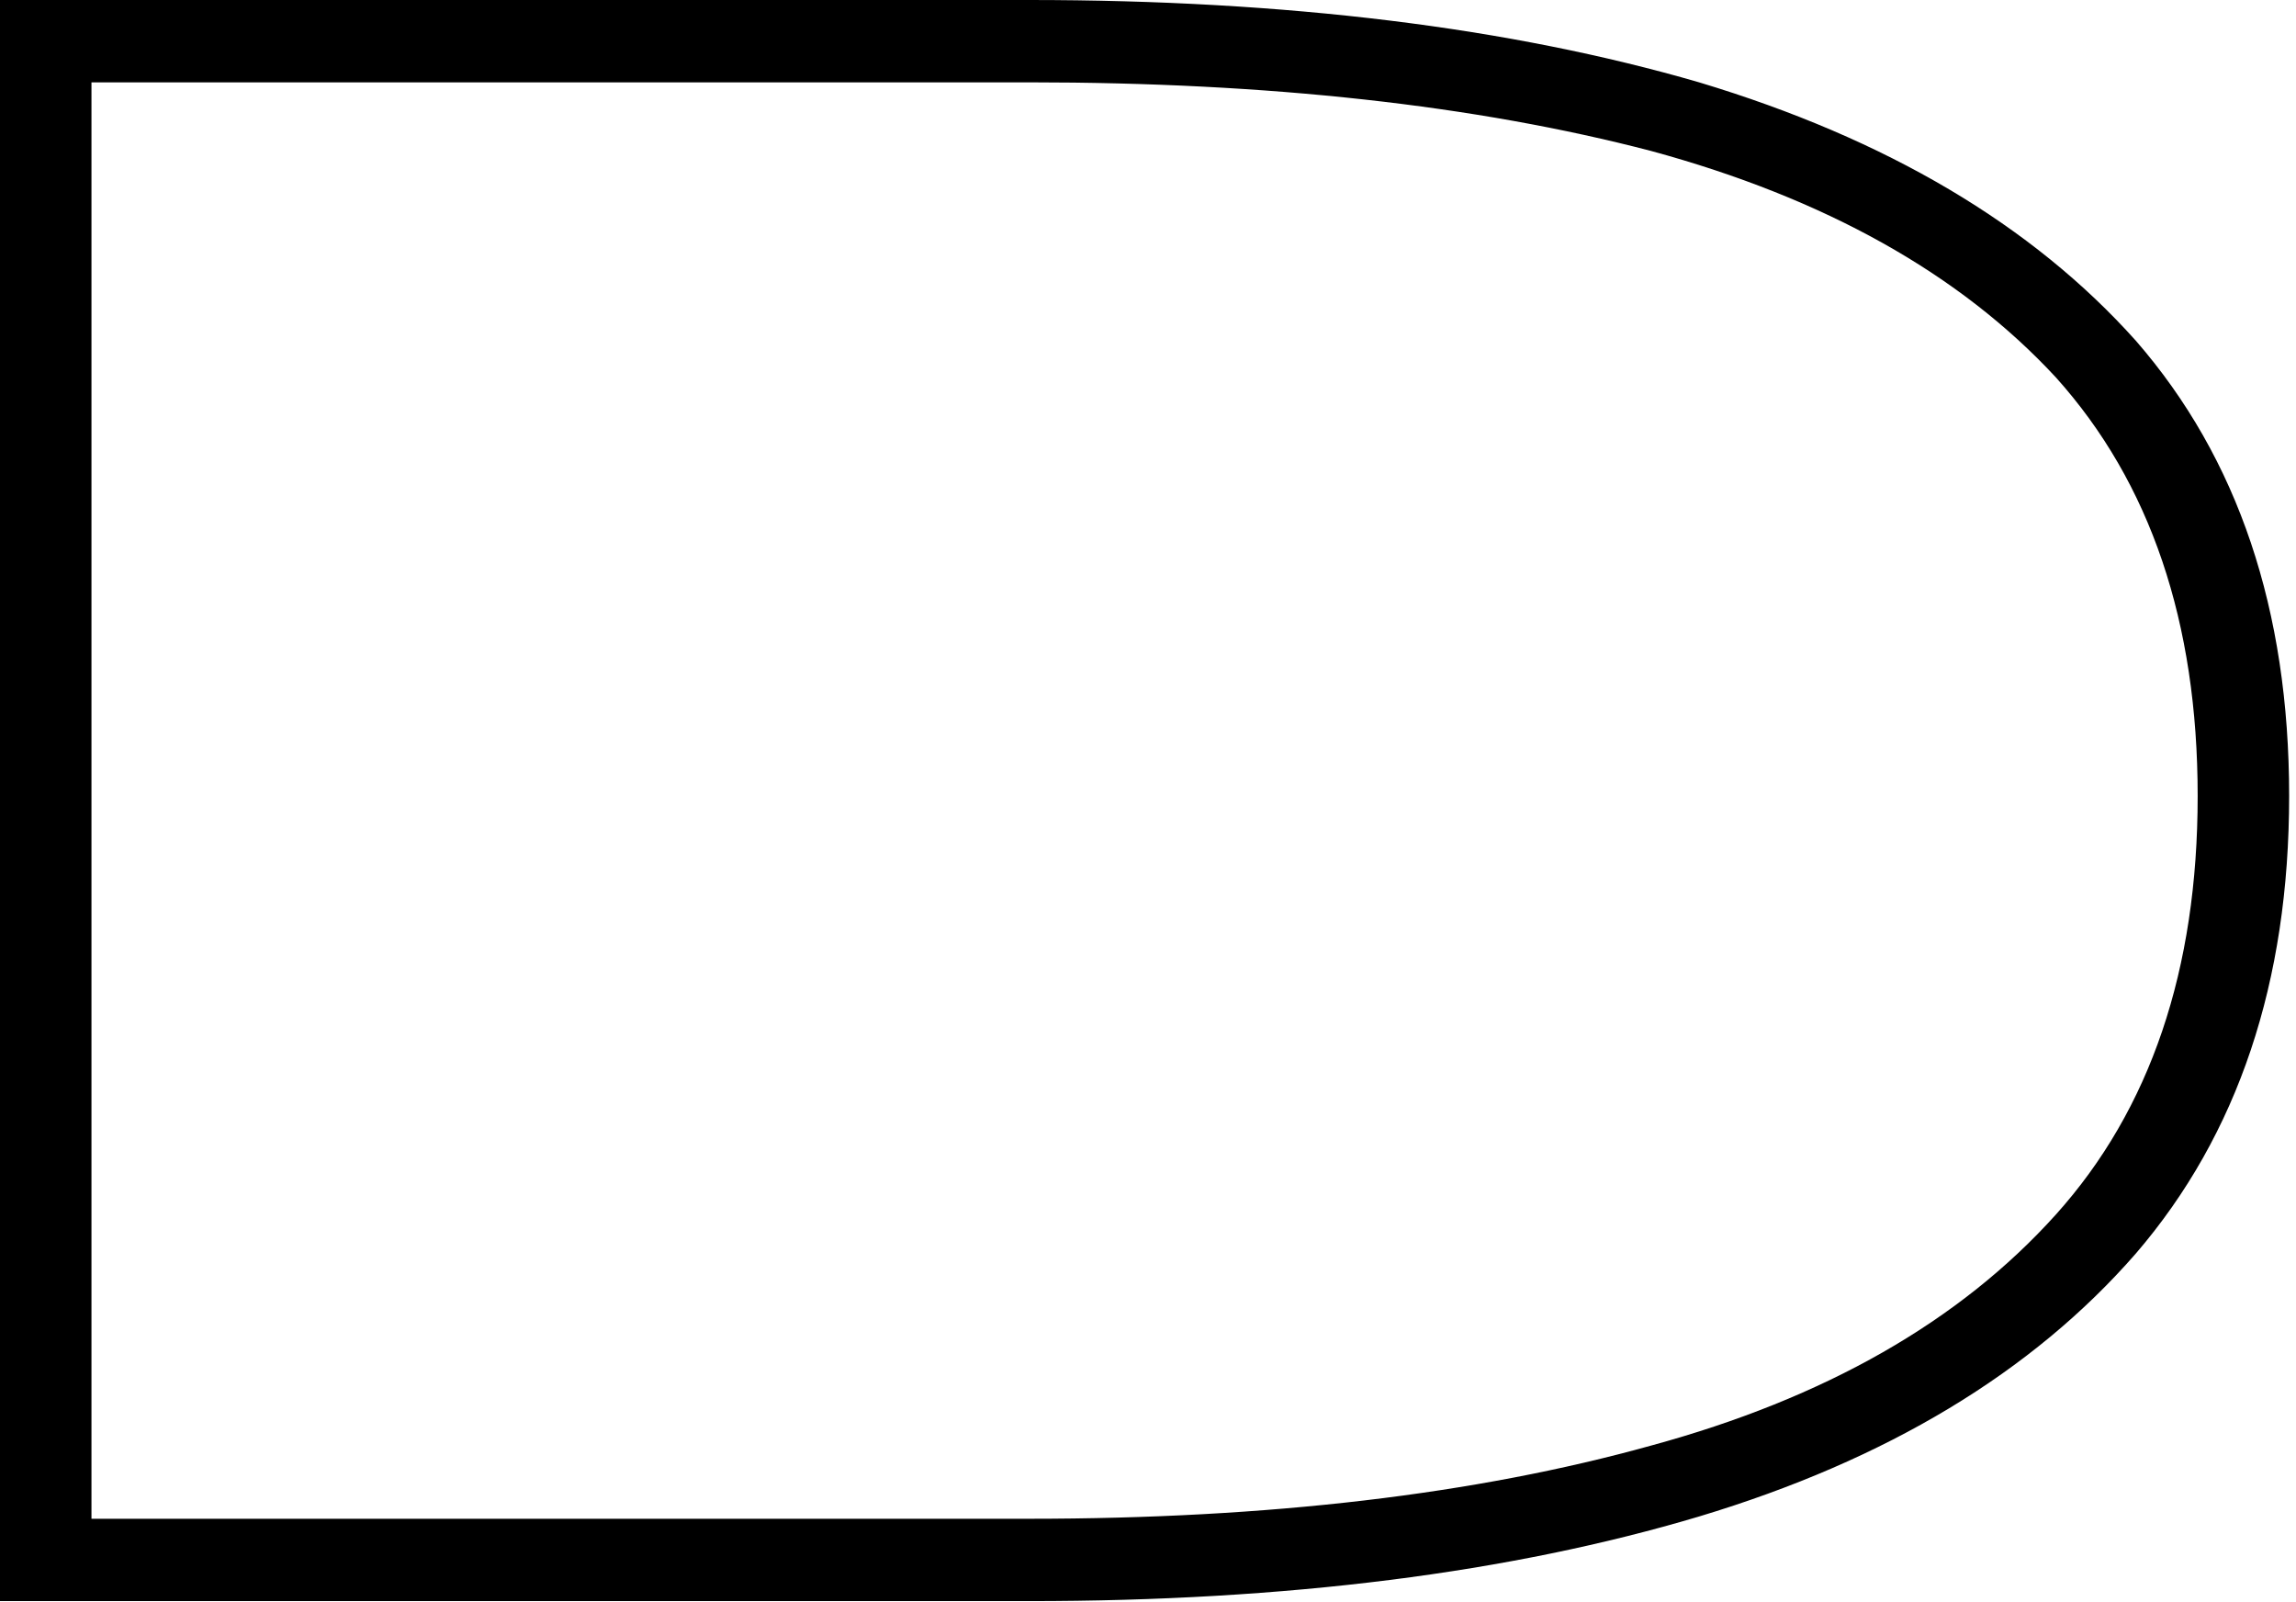
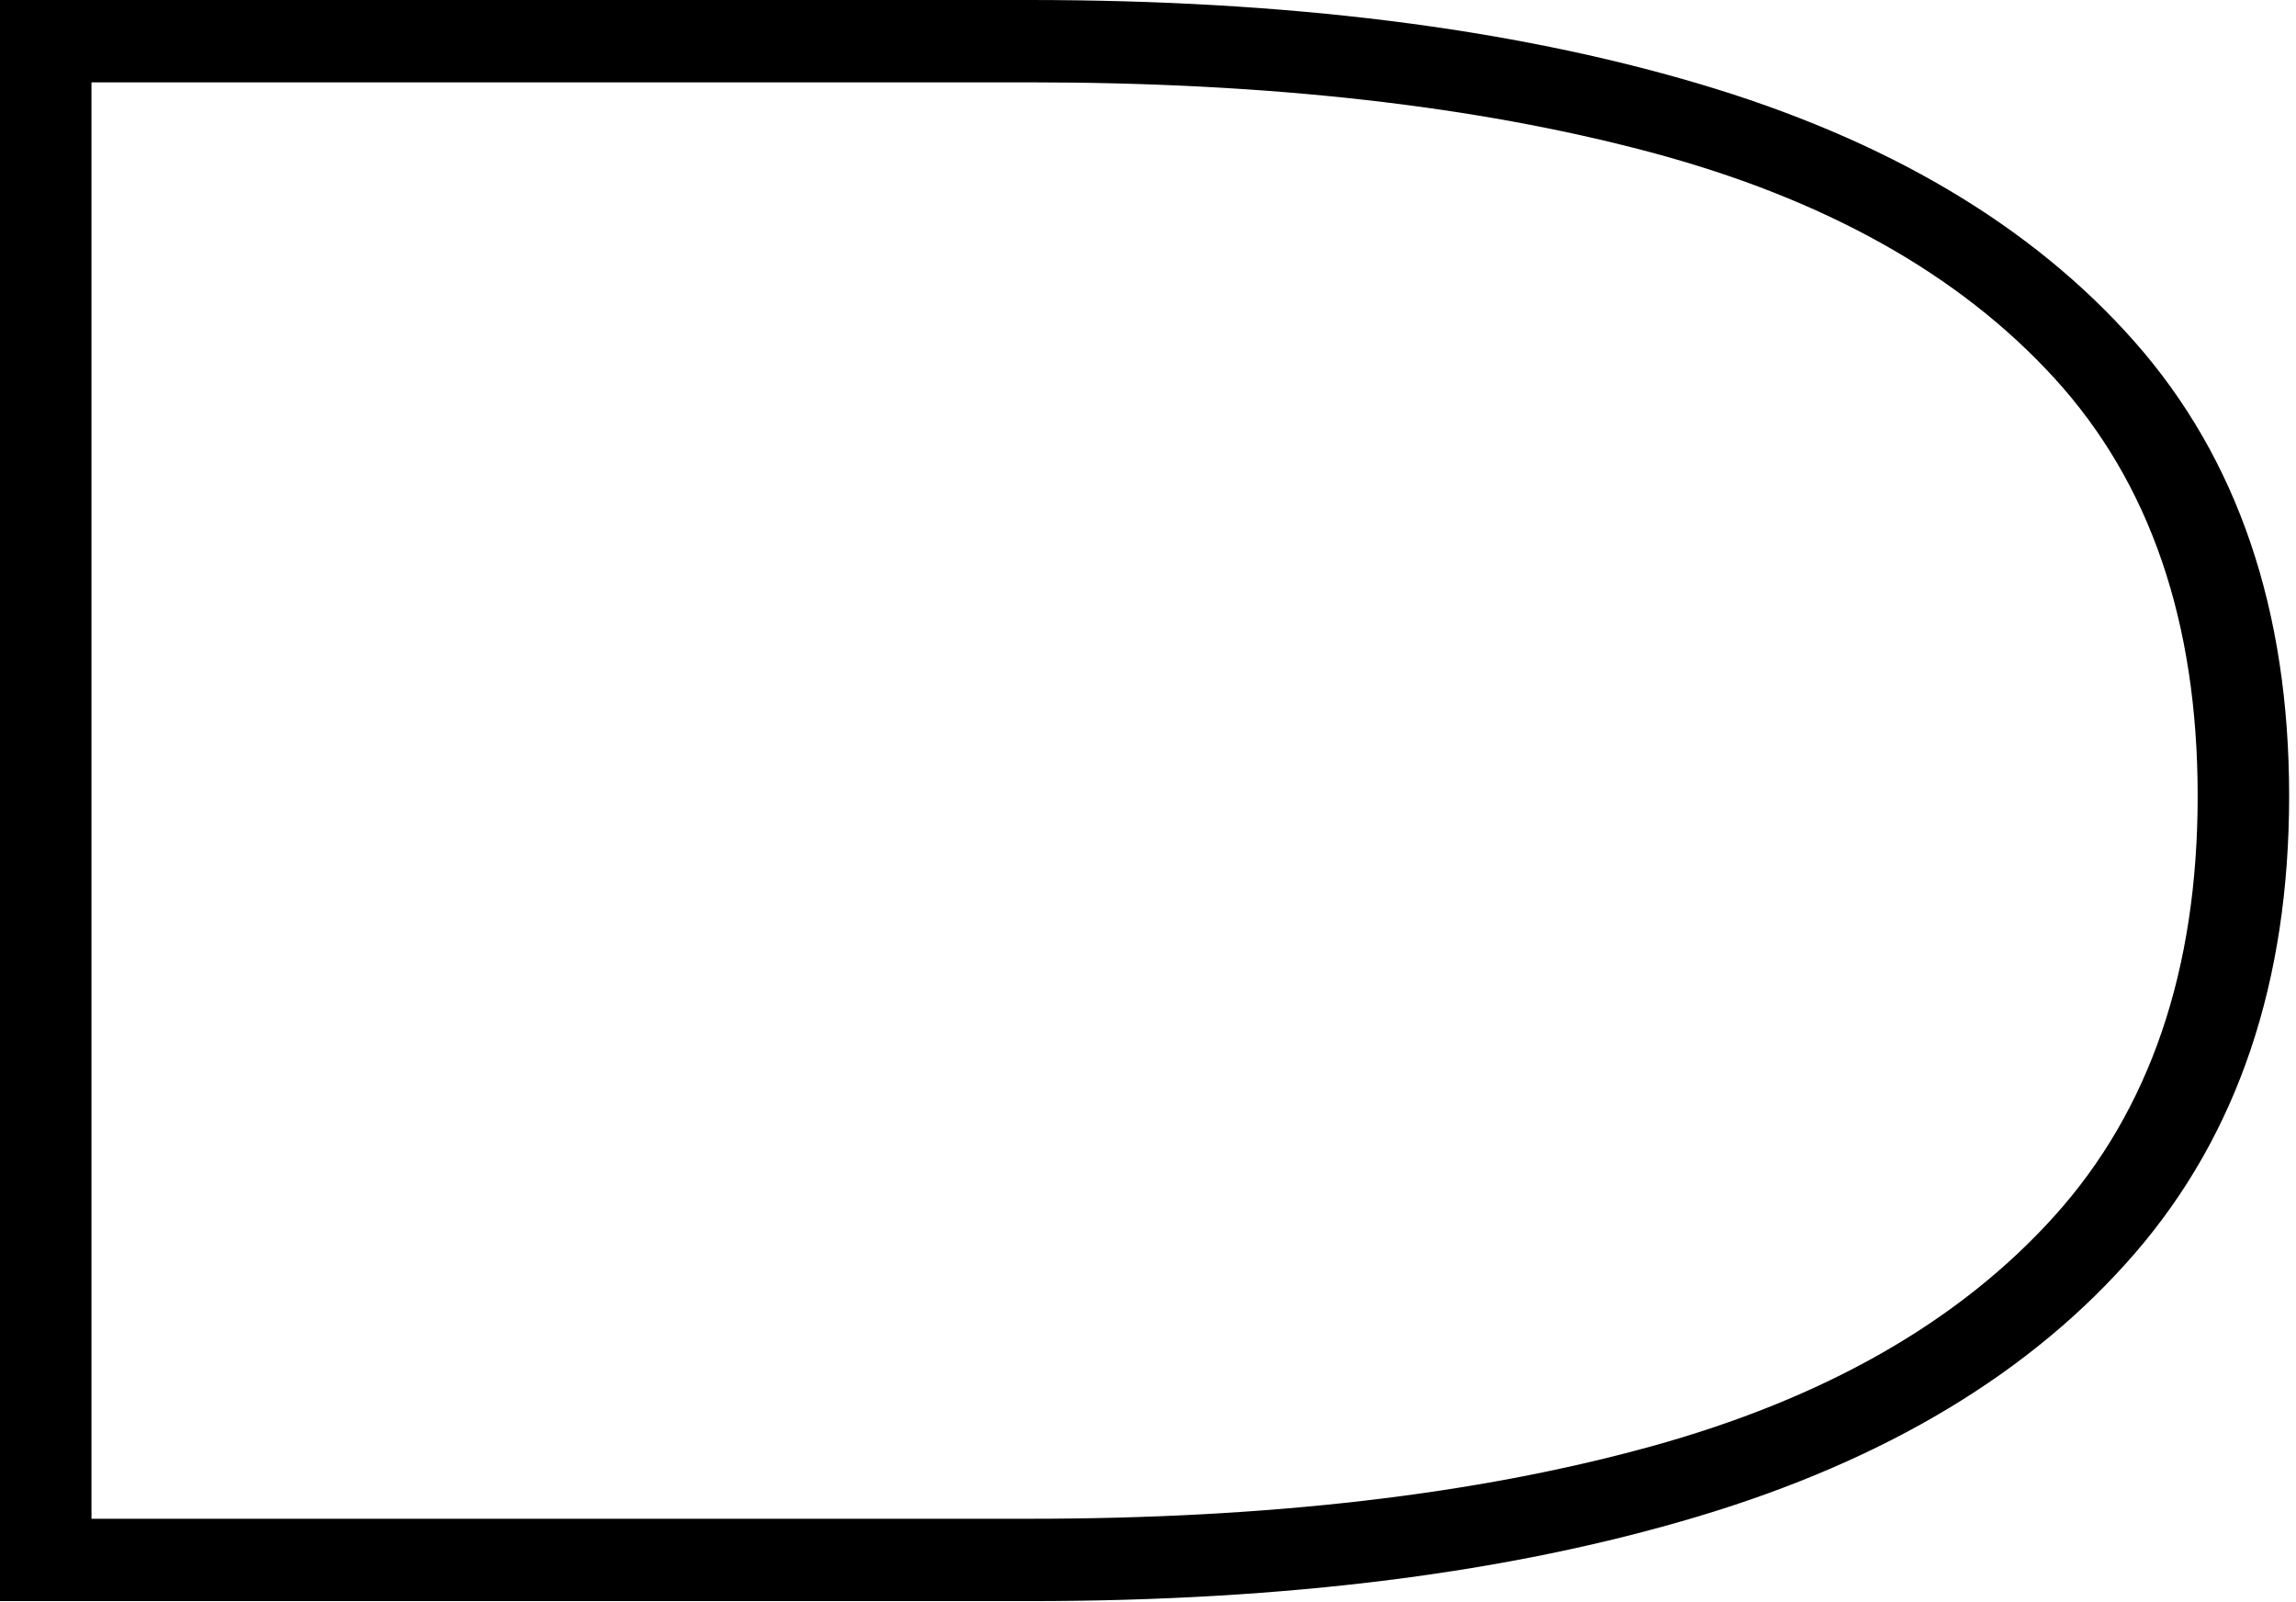
<svg xmlns="http://www.w3.org/2000/svg" width="251" height="175" preserveAspectRatio="xMinYMin slice" viewBox="30 0 251 175" version="1.1">
-   <path d="M120,0 v700 h40 v-700 h-40 Z M140,664 v36 h430 q169,0 293,-36 q123,-37 191,-113 q67,-77 67,-199 q0,-122 -67,-200 q-68,-78 -191,-115 q-124,-37 -293,-37 h-430 v36 h430 q157,0 272,32 q114,31 177,101 q62,69 62,183 q0,114 -62,183 q-63,68 -177,99 q-115,30 -272,30 h-430 Z" fill="#000000" transform="matrix(0.25,0,0,-0.25,0,175)" />
+   <path d="M120,0 v700 h40 v-700 h-40 Z M140,664 v36 h430 q169,0 292.5,-36.5 q123.5,-36.5 191,-113 q67.5,-76.5 67.5,-198.5 q0,-122 -67.5,-200 q-67.5,-78 -191,-115 q-123.5,-37 -292.5,-37 h-430 v36 h430 q157,0 271.5,31.5 q114.5,31.5 177,101 q62.5,69.5 62.5,183.5 q0,114 -62.5,182.5 q-62.5,68.5 -177,99 q-114.5,30.5 -271.5,30.5 h-430 Z" fill="#000000" transform="matrix(0.25,0,0,-0.25,0,175)" />
</svg>
